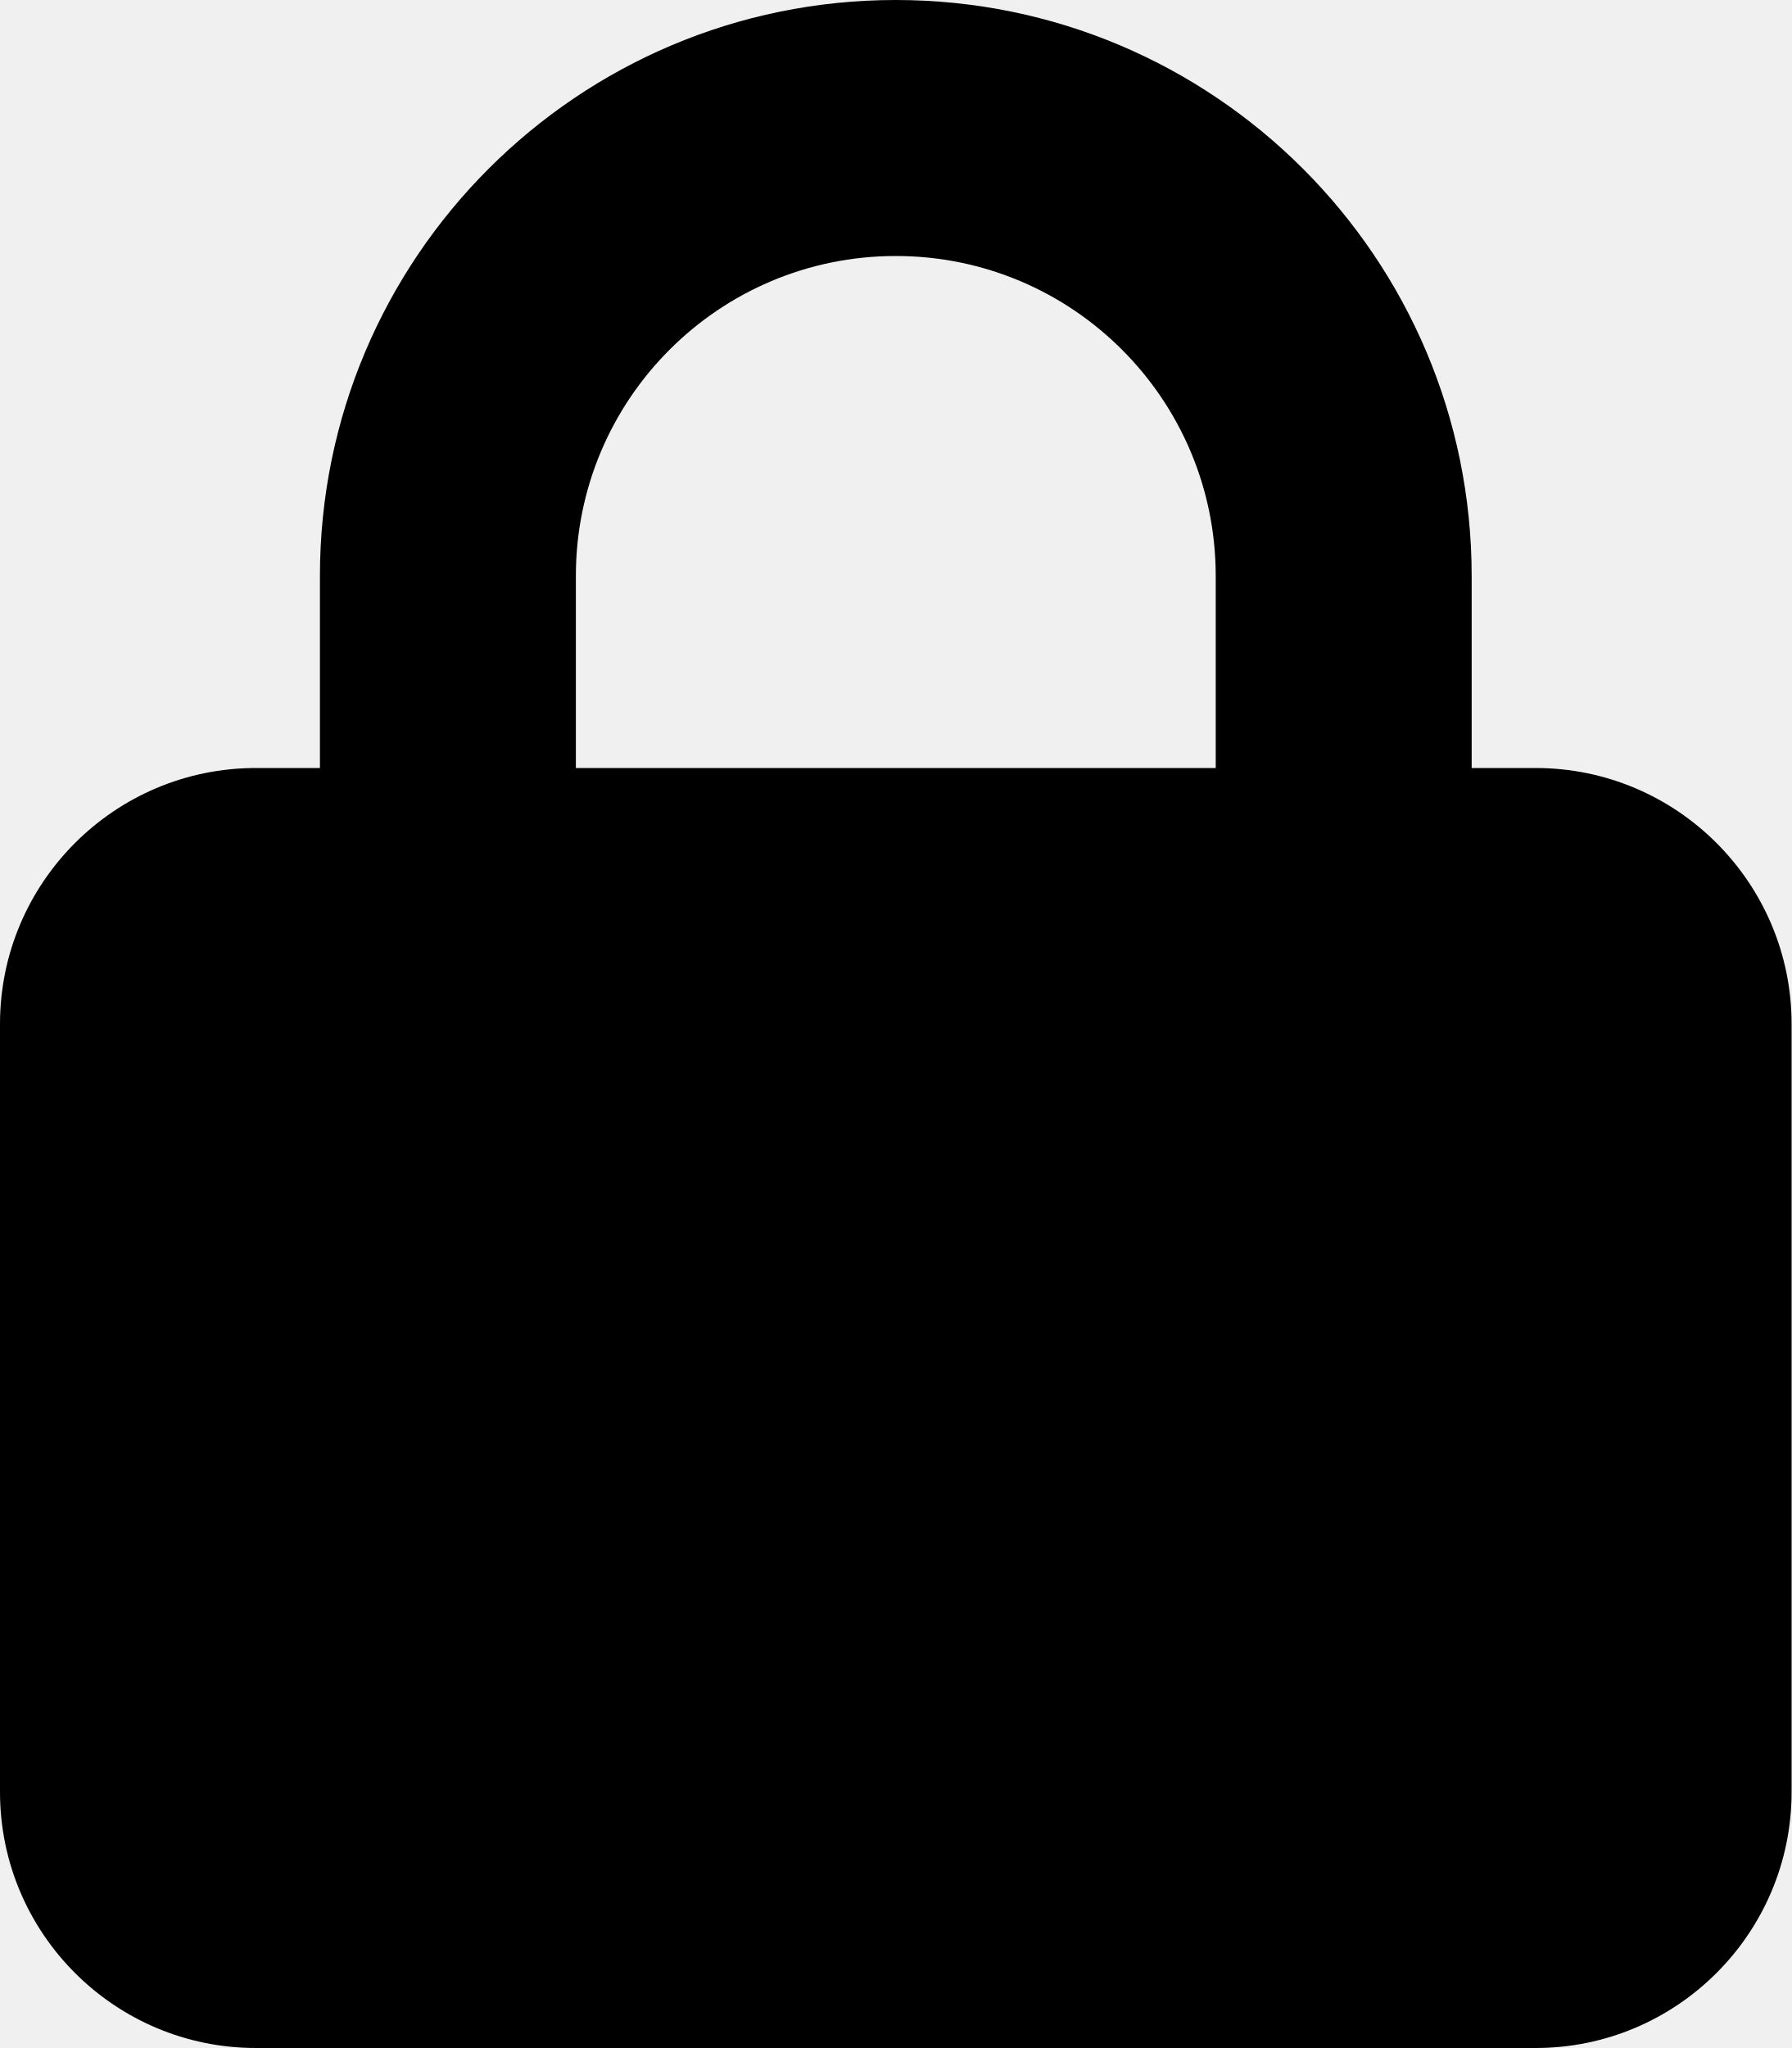
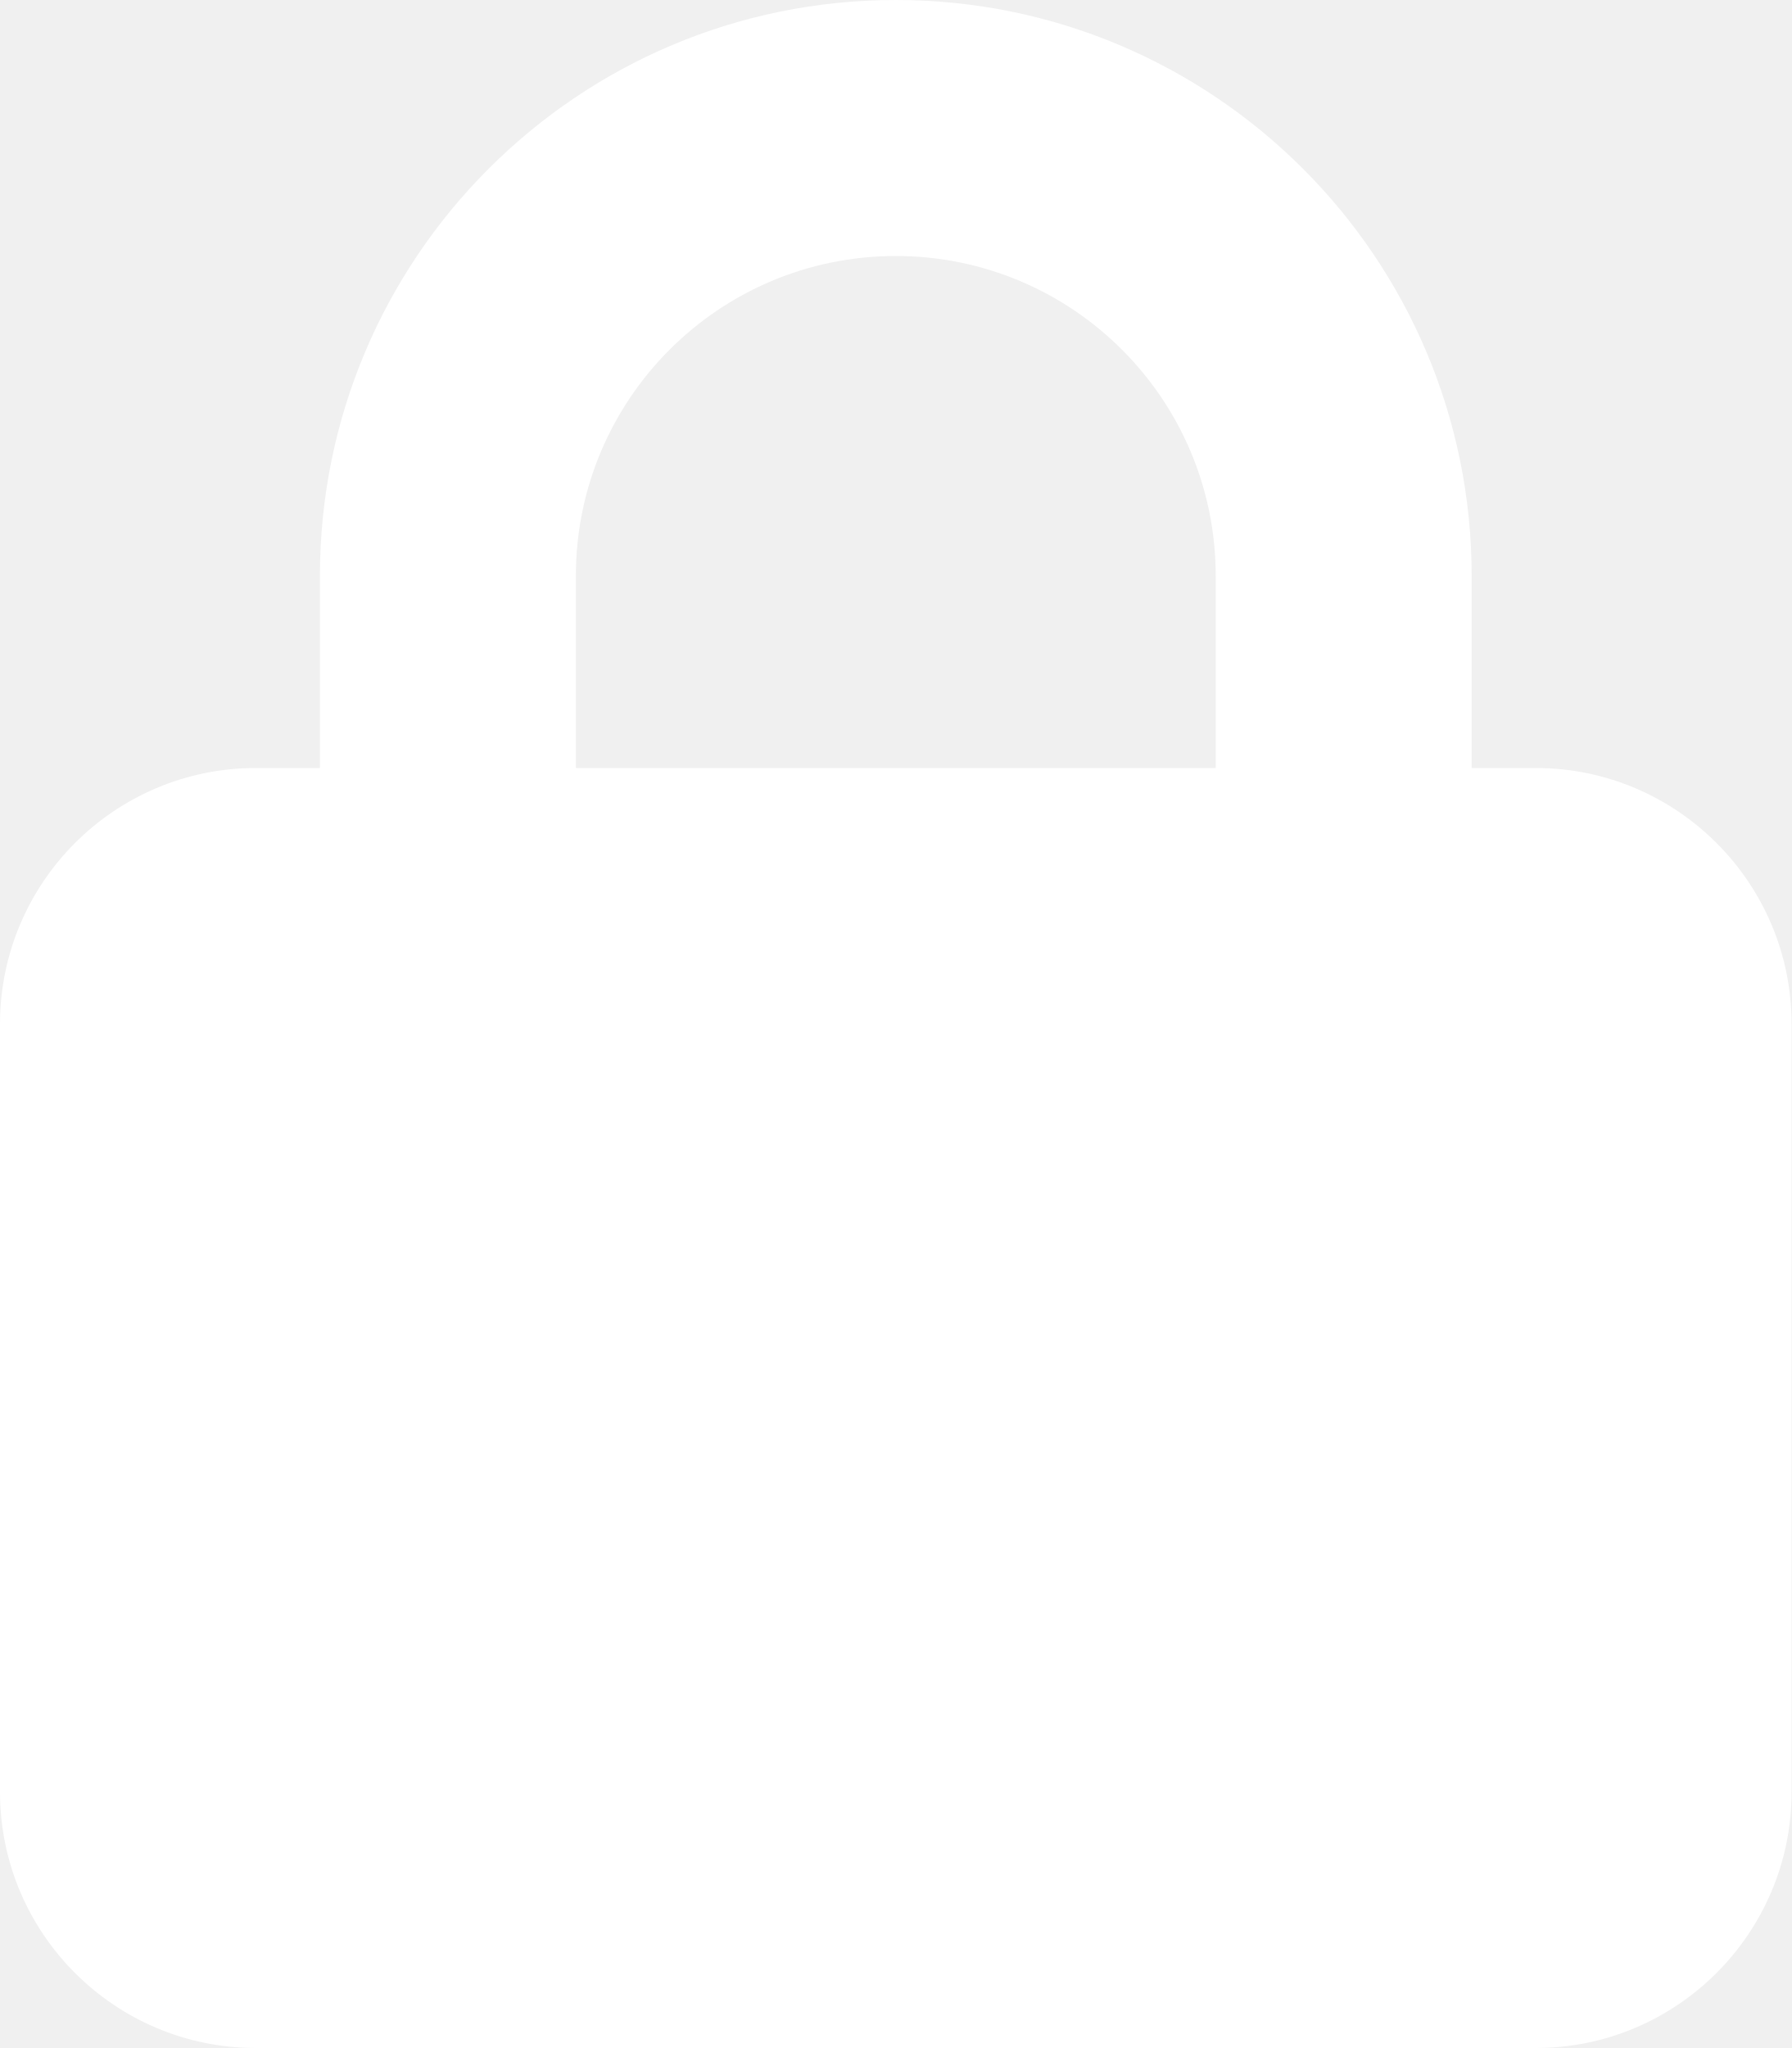
- <svg xmlns="http://www.w3.org/2000/svg" viewBox="0 0 448 512">
+ <svg xmlns="http://www.w3.org/2000/svg" viewBox="0 0 448 512" fill="#fff">
  <path d="M80 192V144C80 64.47 144.5 0 224 0C303.5 0 368 64.47 368 144V192H384C419.3 192 448 220.7 448 256V448C448 483.3 419.3 512 384 512H64C28.65 512 0 483.3 0 448V256C0 220.7 28.65 192 64 192H80zM144 192H304V144C304 99.82 268.2 64 224 64C179.8 64 144 99.82 144 144V192z" />
</svg>
